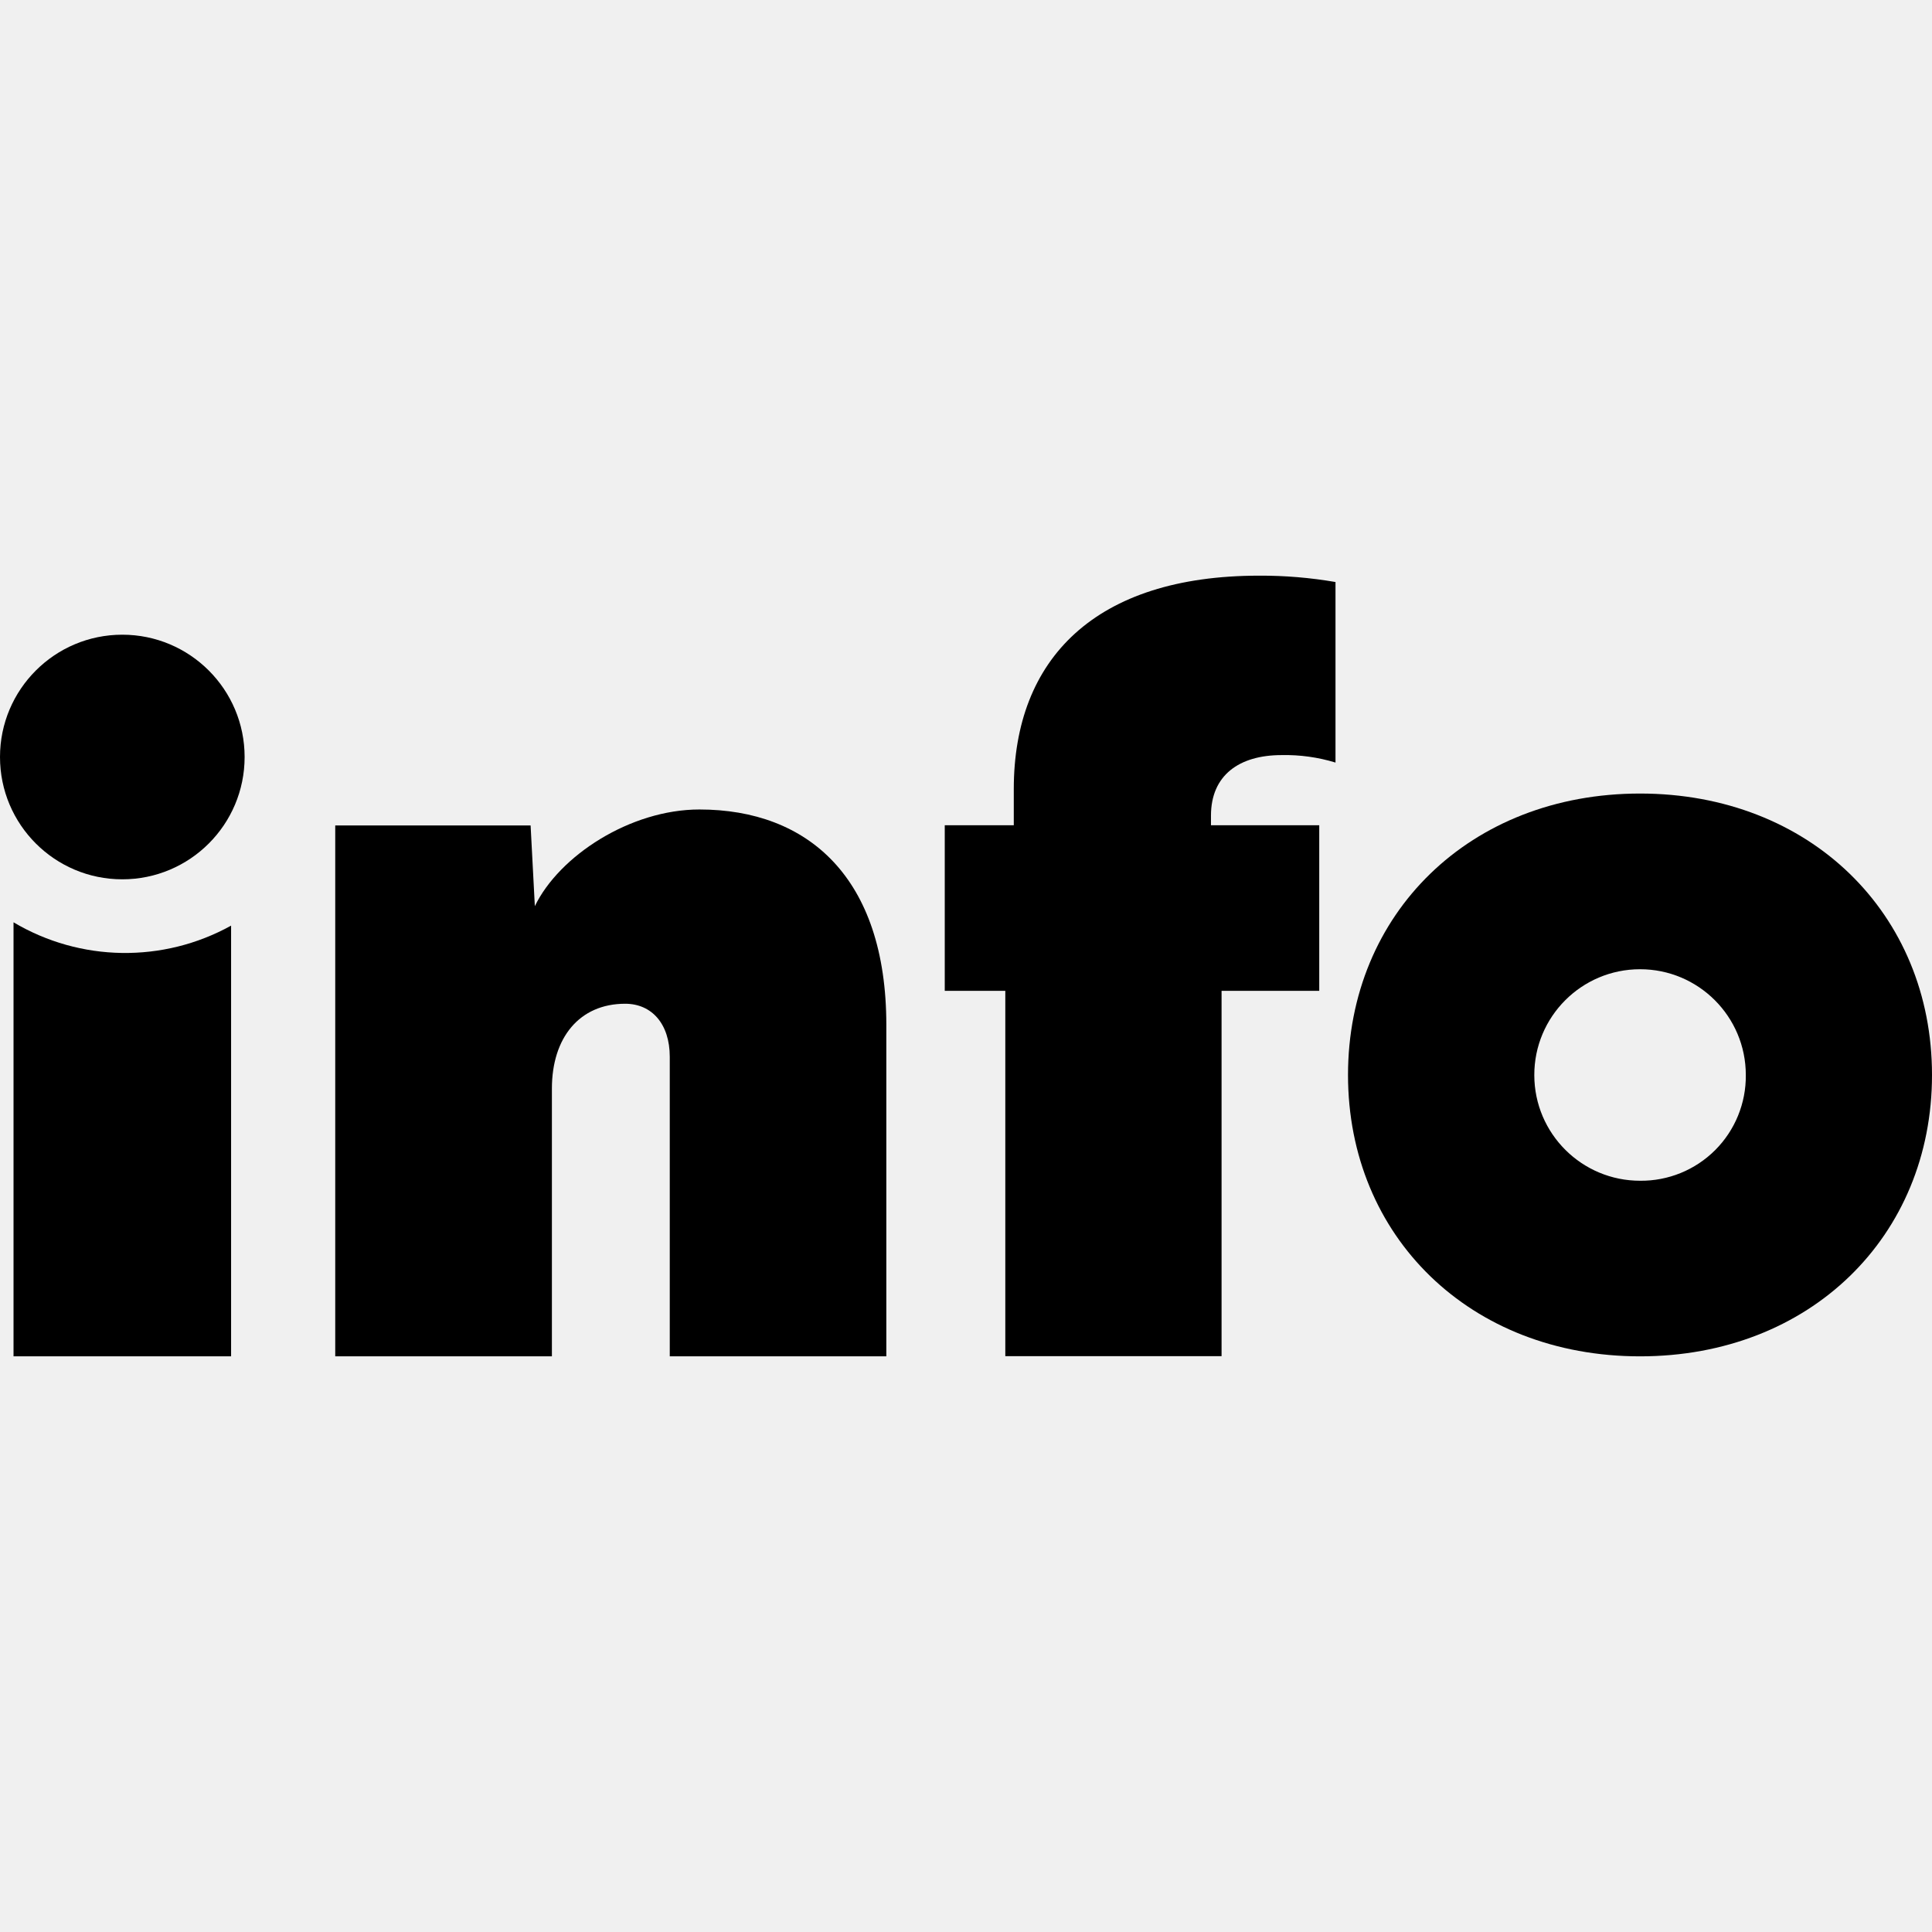
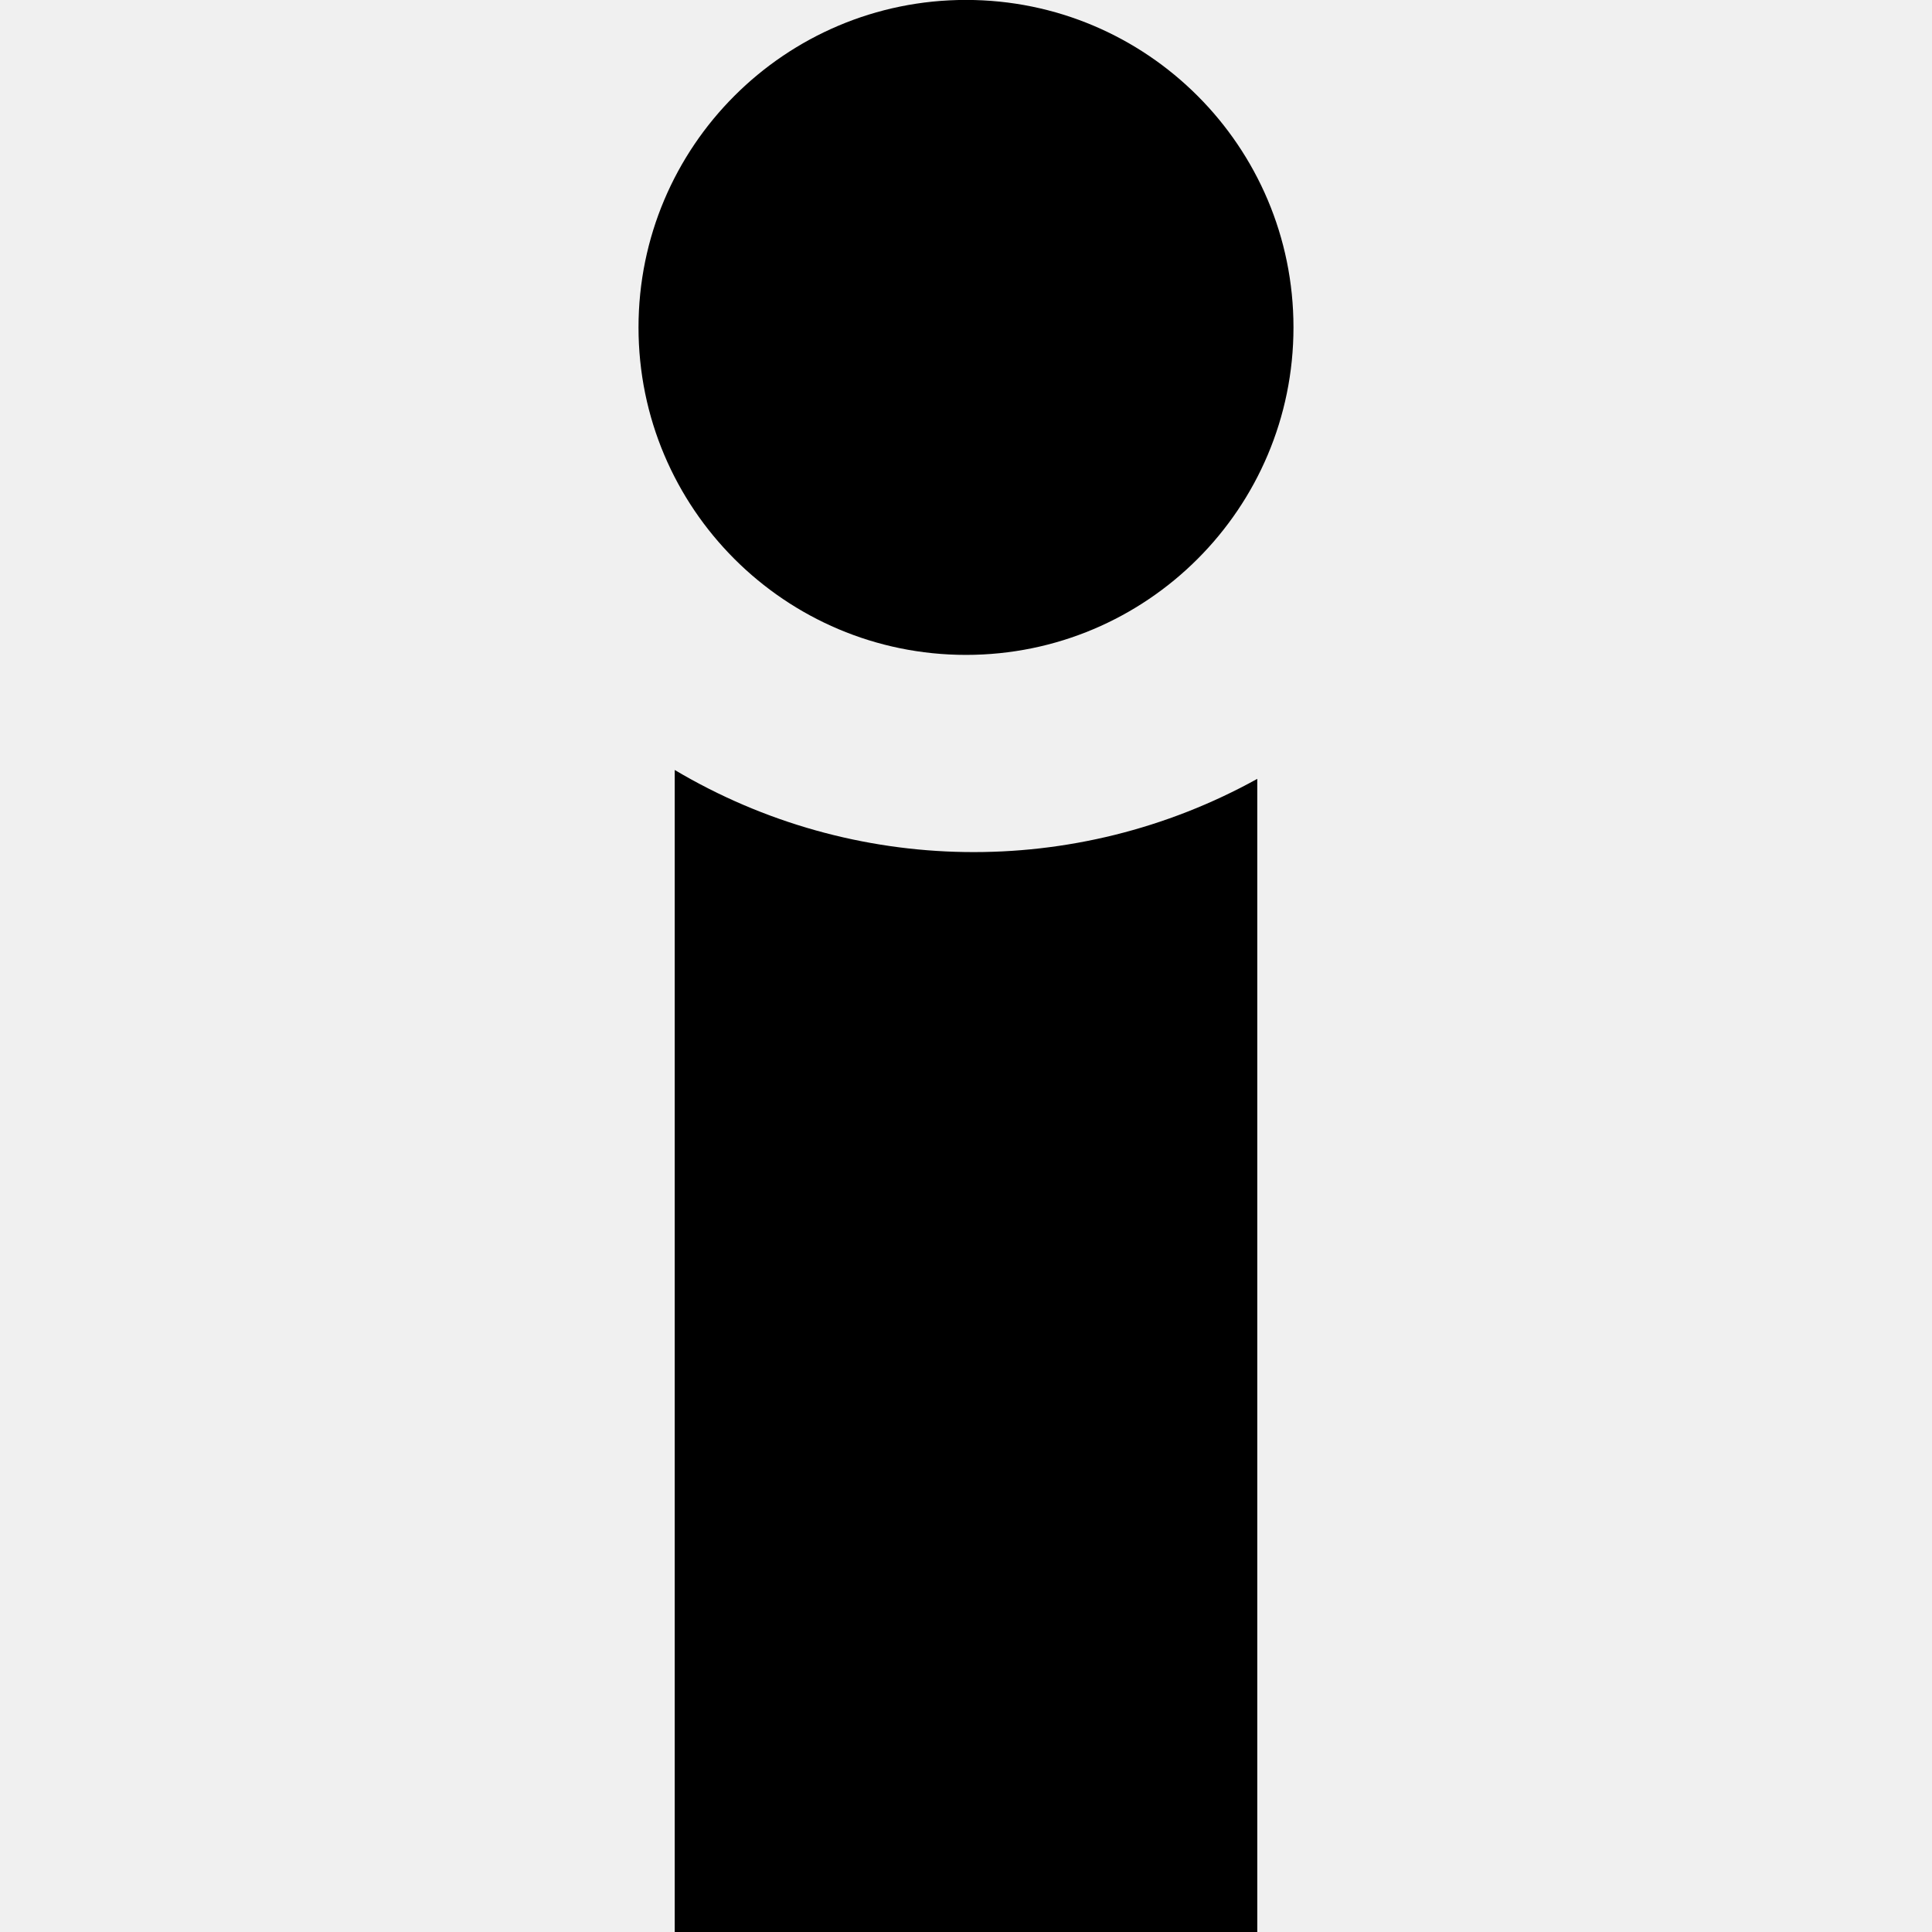
<svg xmlns="http://www.w3.org/2000/svg" id="Camada_1" data-name="Camada 1" viewBox="0 0 32 32" version="1.1" width="32" height="32">
  <defs id="defs1">
    <style id="style1">.cls-1{fill:#fff;fill-rule:evenodd;}.cls-2{mask:url(#mask);}.cls-3{mask:url(#mask-2);}.cls-4{mask:url(#mask-3);}.cls-5{mask:url(#mask-4);}</style>
-     <mask id="mask" x="205.1" y="72.38" width="20.89" height="26.3" maskUnits="userSpaceOnUse">
-       <g id="b">
-         <path id="a" class="cls-1" d="M 205.1,72.38 H 226 v 26.3 h -20.9 z" />
-       </g>
-     </mask>
-     <mask id="mask-2" x="191.11" y="88.28" width="10.39" height="10.4" maskUnits="userSpaceOnUse">
-       <g id="d">
-         <path id="c" class="cls-1" d="m 191.11,88.28 h 10.4 v 10.4 h -10.4 z" />
-       </g>
-     </mask>
-     <mask maskUnits="userSpaceOnUse" id="mask8">
-       <g id="g10">
-         <g id="g9">
-           <path id="path9" class="cls-1" d="M 1.34,55.62 H 22.9 V 98.68 H 1.34 Z" />
-         </g>
-       </g>
-     </mask>
-     <mask maskUnits="userSpaceOnUse" id="mask11">
-       <g id="g13">
-         <g id="g12">
-           <path id="path11" class="cls-1" d="M 33.22,44.49 H 87.83 V 98.68 H 33.22 Z" />
-         </g>
-       </g>
-     </mask>
  </defs>
-   <g id="g17" transform="matrix(0.1671455,0,0,0.1671455,-1.2890201e-7,5.971314)">
-     <path d="m 12.12,27.17 a 12.12,12.12 0 0 0 0,24.24 12.12,12.12 0 0 0 0,-24.24" id="path16" />
-     <path d="M 162.55,81.28 A 10.48,10.48 0 1 1 173,70.8 10.37,10.37 0 0 1 162.52,81.28 m 0,-38.37 c -16.84,0 -28.94,11.89 -28.94,27.89 0,16 12.1,27.88 28.94,27.88 16.84,0 28.93,-11.89 28.93,-27.88 0,-15.99 -12.1,-27.89 -28.93,-27.89" id="path5" />
-     <path d="M 22.9,98.68 V 56 A 21.67,21.67 0 0 1 1.34,55.67 v 43.01 z" id="path6" />
-     <path d="M 87.83,98.68 H 66.37 V 69 c 0,-3.27 -1.79,-5.26 -4.42,-5.26 -4.53,0 -7.26,3.36 -7.26,8.41 V 98.68 H 33.22 V 46.07 h 19.36 l 0.42,8 c 2.42,-5 9.47,-9.58 16.31,-9.58 10.74,0 18.52,6.73 18.52,21.36 z" id="path7" />
-     <path d="m 93.62,46.05 h 6.84 v -3.58 c 0,-12.94 8.1,-21.15 24.31,-21.15 a 43.28,43.28 0 0 1 7.57,0.63 V 39.84 A 17.06,17.06 0 0 0 127,39.1 c -4.21,0 -7,2 -7,6 v 0.95 h 10.73 v 16.41 h -9.68 v 36.2 H 99.62 v -36.2 h -6 z" id="path8" />
+   <g id="g1" transform="matrix(2.677248,0,0,2.677248,1.363401,-40.60966)">
+     <path d="m 5.467,15.168 a 2.026,2.026 0 0 0 0,4.052 2.026,2.026 0 0 0 0,-4.052" id="path16" style="stroke-width:0.167" />
+     <path d="M 7.269,27.121 V 19.987 A 3.622,3.622 0 0 1 3.665,19.932 v 7.189 z" id="path6" style="stroke-width:0.167" />
  </g>
</svg>
